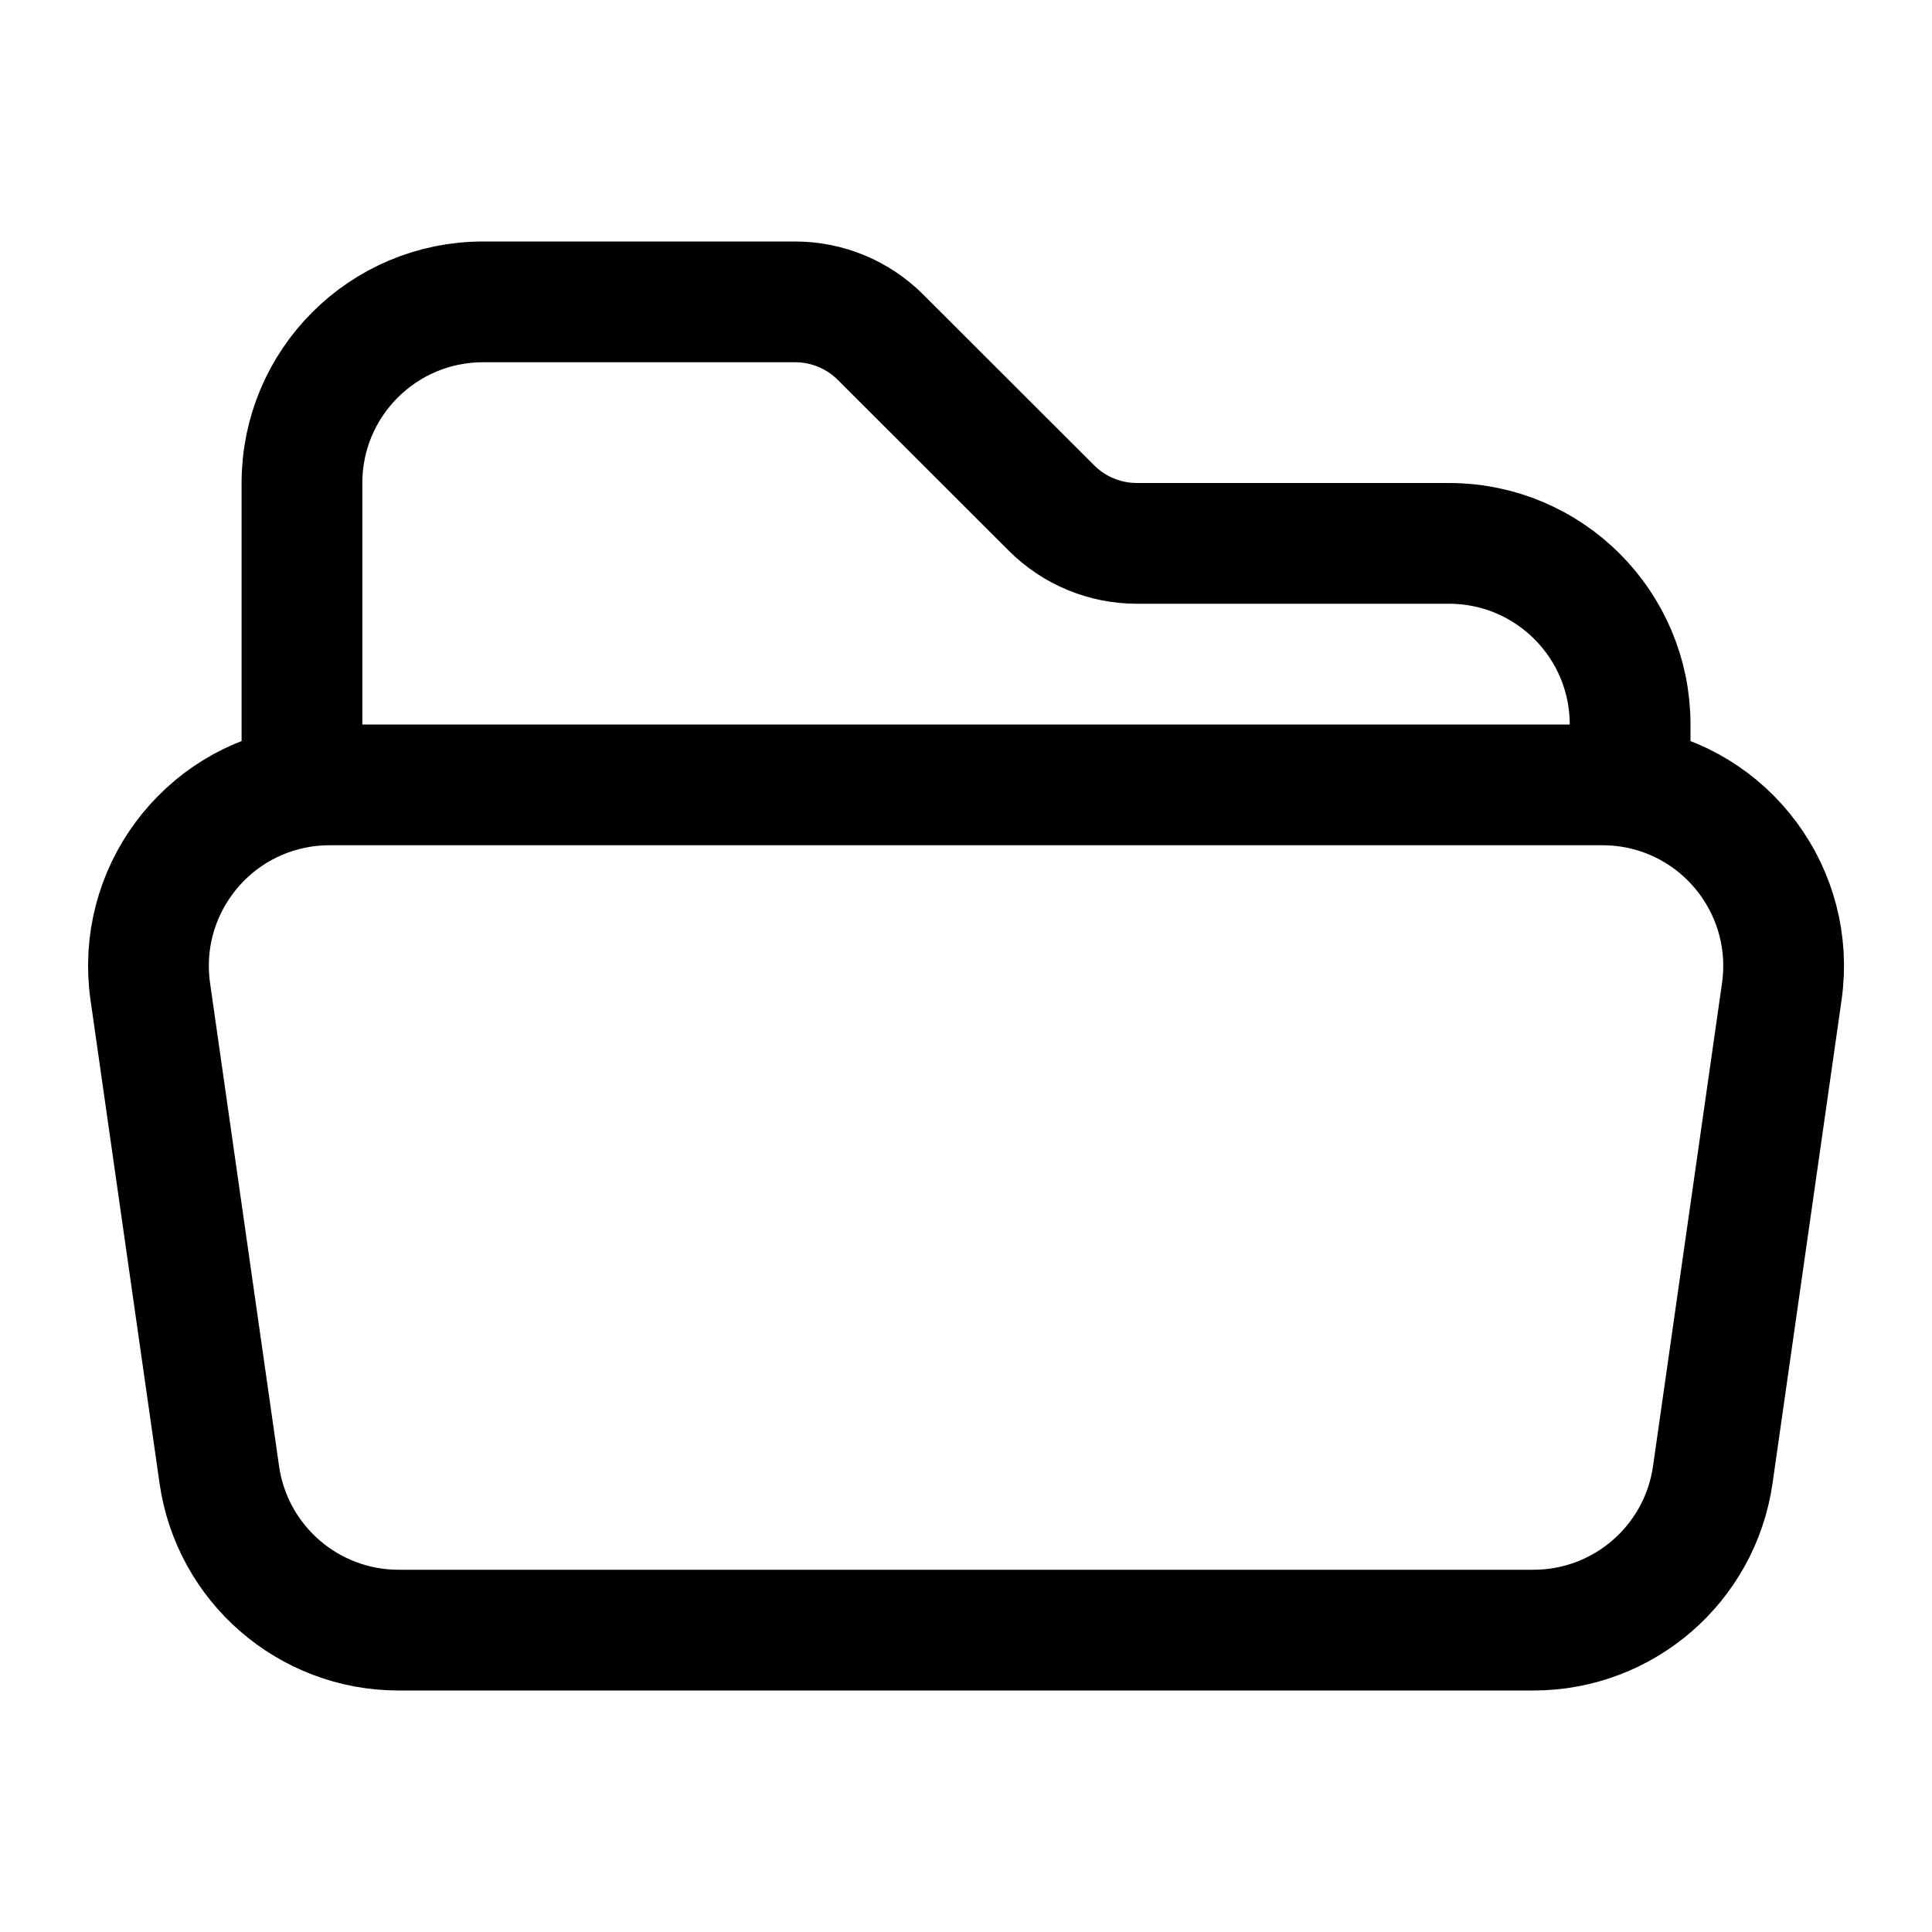
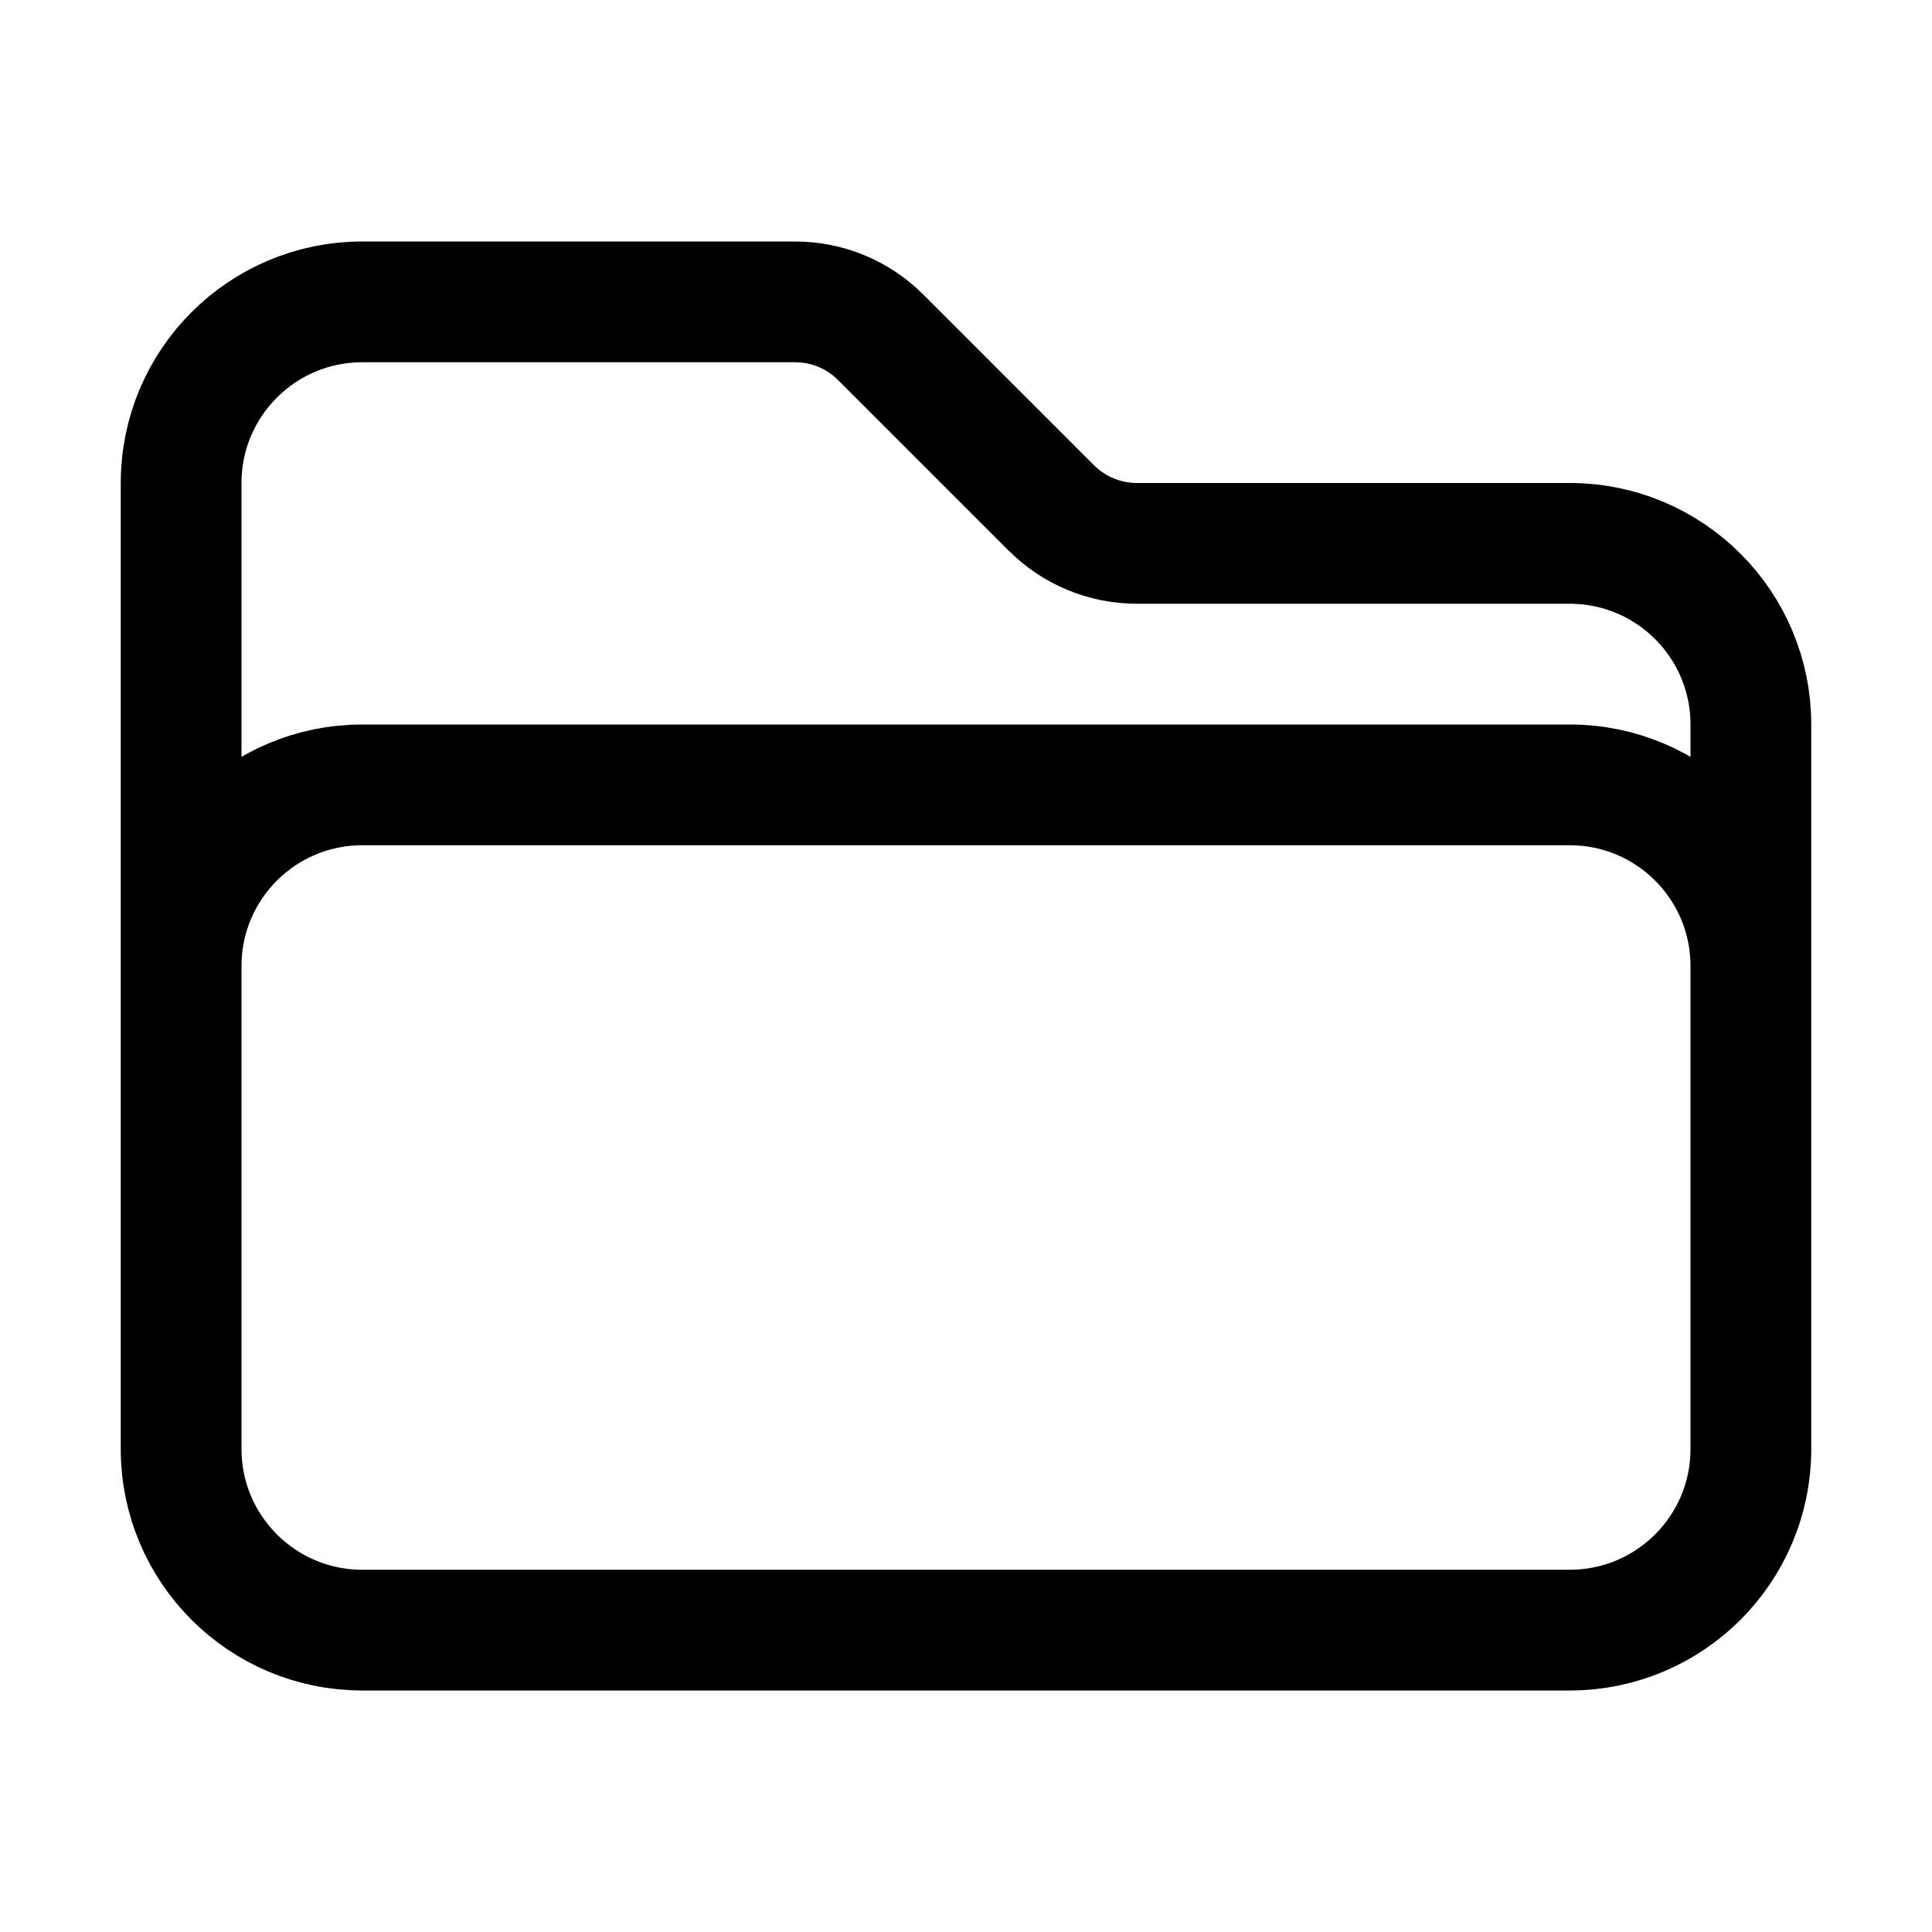
<svg xmlns="http://www.w3.org/2000/svg" class="library-folder-icon" aria-hidden="true" focusable="false" viewBox="0 0 24 24">
-   <path d="M3.75 9.776c.112-.017.227-.026.344-.026h15.812c.117 0 .232.009.344.026m-16.5 0a2.25 2.25 0 0 0-1.883 2.542l.857 6a2.25 2.25 0 0 0 2.227 1.932H19.05a2.25 2.25 0 0 0 2.227-1.932l.857-6a2.25 2.25 0 0 0-1.883-2.542m-16.5 0V6A2.25 2.25 0 0 1 6 3.75h3.879a1.5 1.5 0 0 1 1.06.44l2.122 2.12a1.5 1.5 0 0 0 1.06.44H18A2.25 2.25 0 0 1 20.25 9v.776" fill="none" stroke="currentColor" stroke-linecap="round" stroke-linejoin="round" stroke-width="1.5" />
+   <path d="M2.25 12.75V12A2.25 2.25 0 0 1 4.5 9.75h15A2.25 2.25 0 0 1 21.75 12v.75m-8.69-6.44-2.12-2.12a1.5 1.5 0 0 0-1.061-.44H4.5A2.25 2.25 0 0 0 2.25 6v12a2.25 2.25 0 0 0 2.25 2.25h15A2.25 2.25 0 0 0 21.75 18V9a2.25 2.25 0 0 0-2.25-2.25h-5.379a1.5 1.5 0 0 1-1.06-.44Z" fill="none" stroke="currentColor" stroke-linecap="round" stroke-linejoin="round" stroke-width="1.5" />
</svg>
